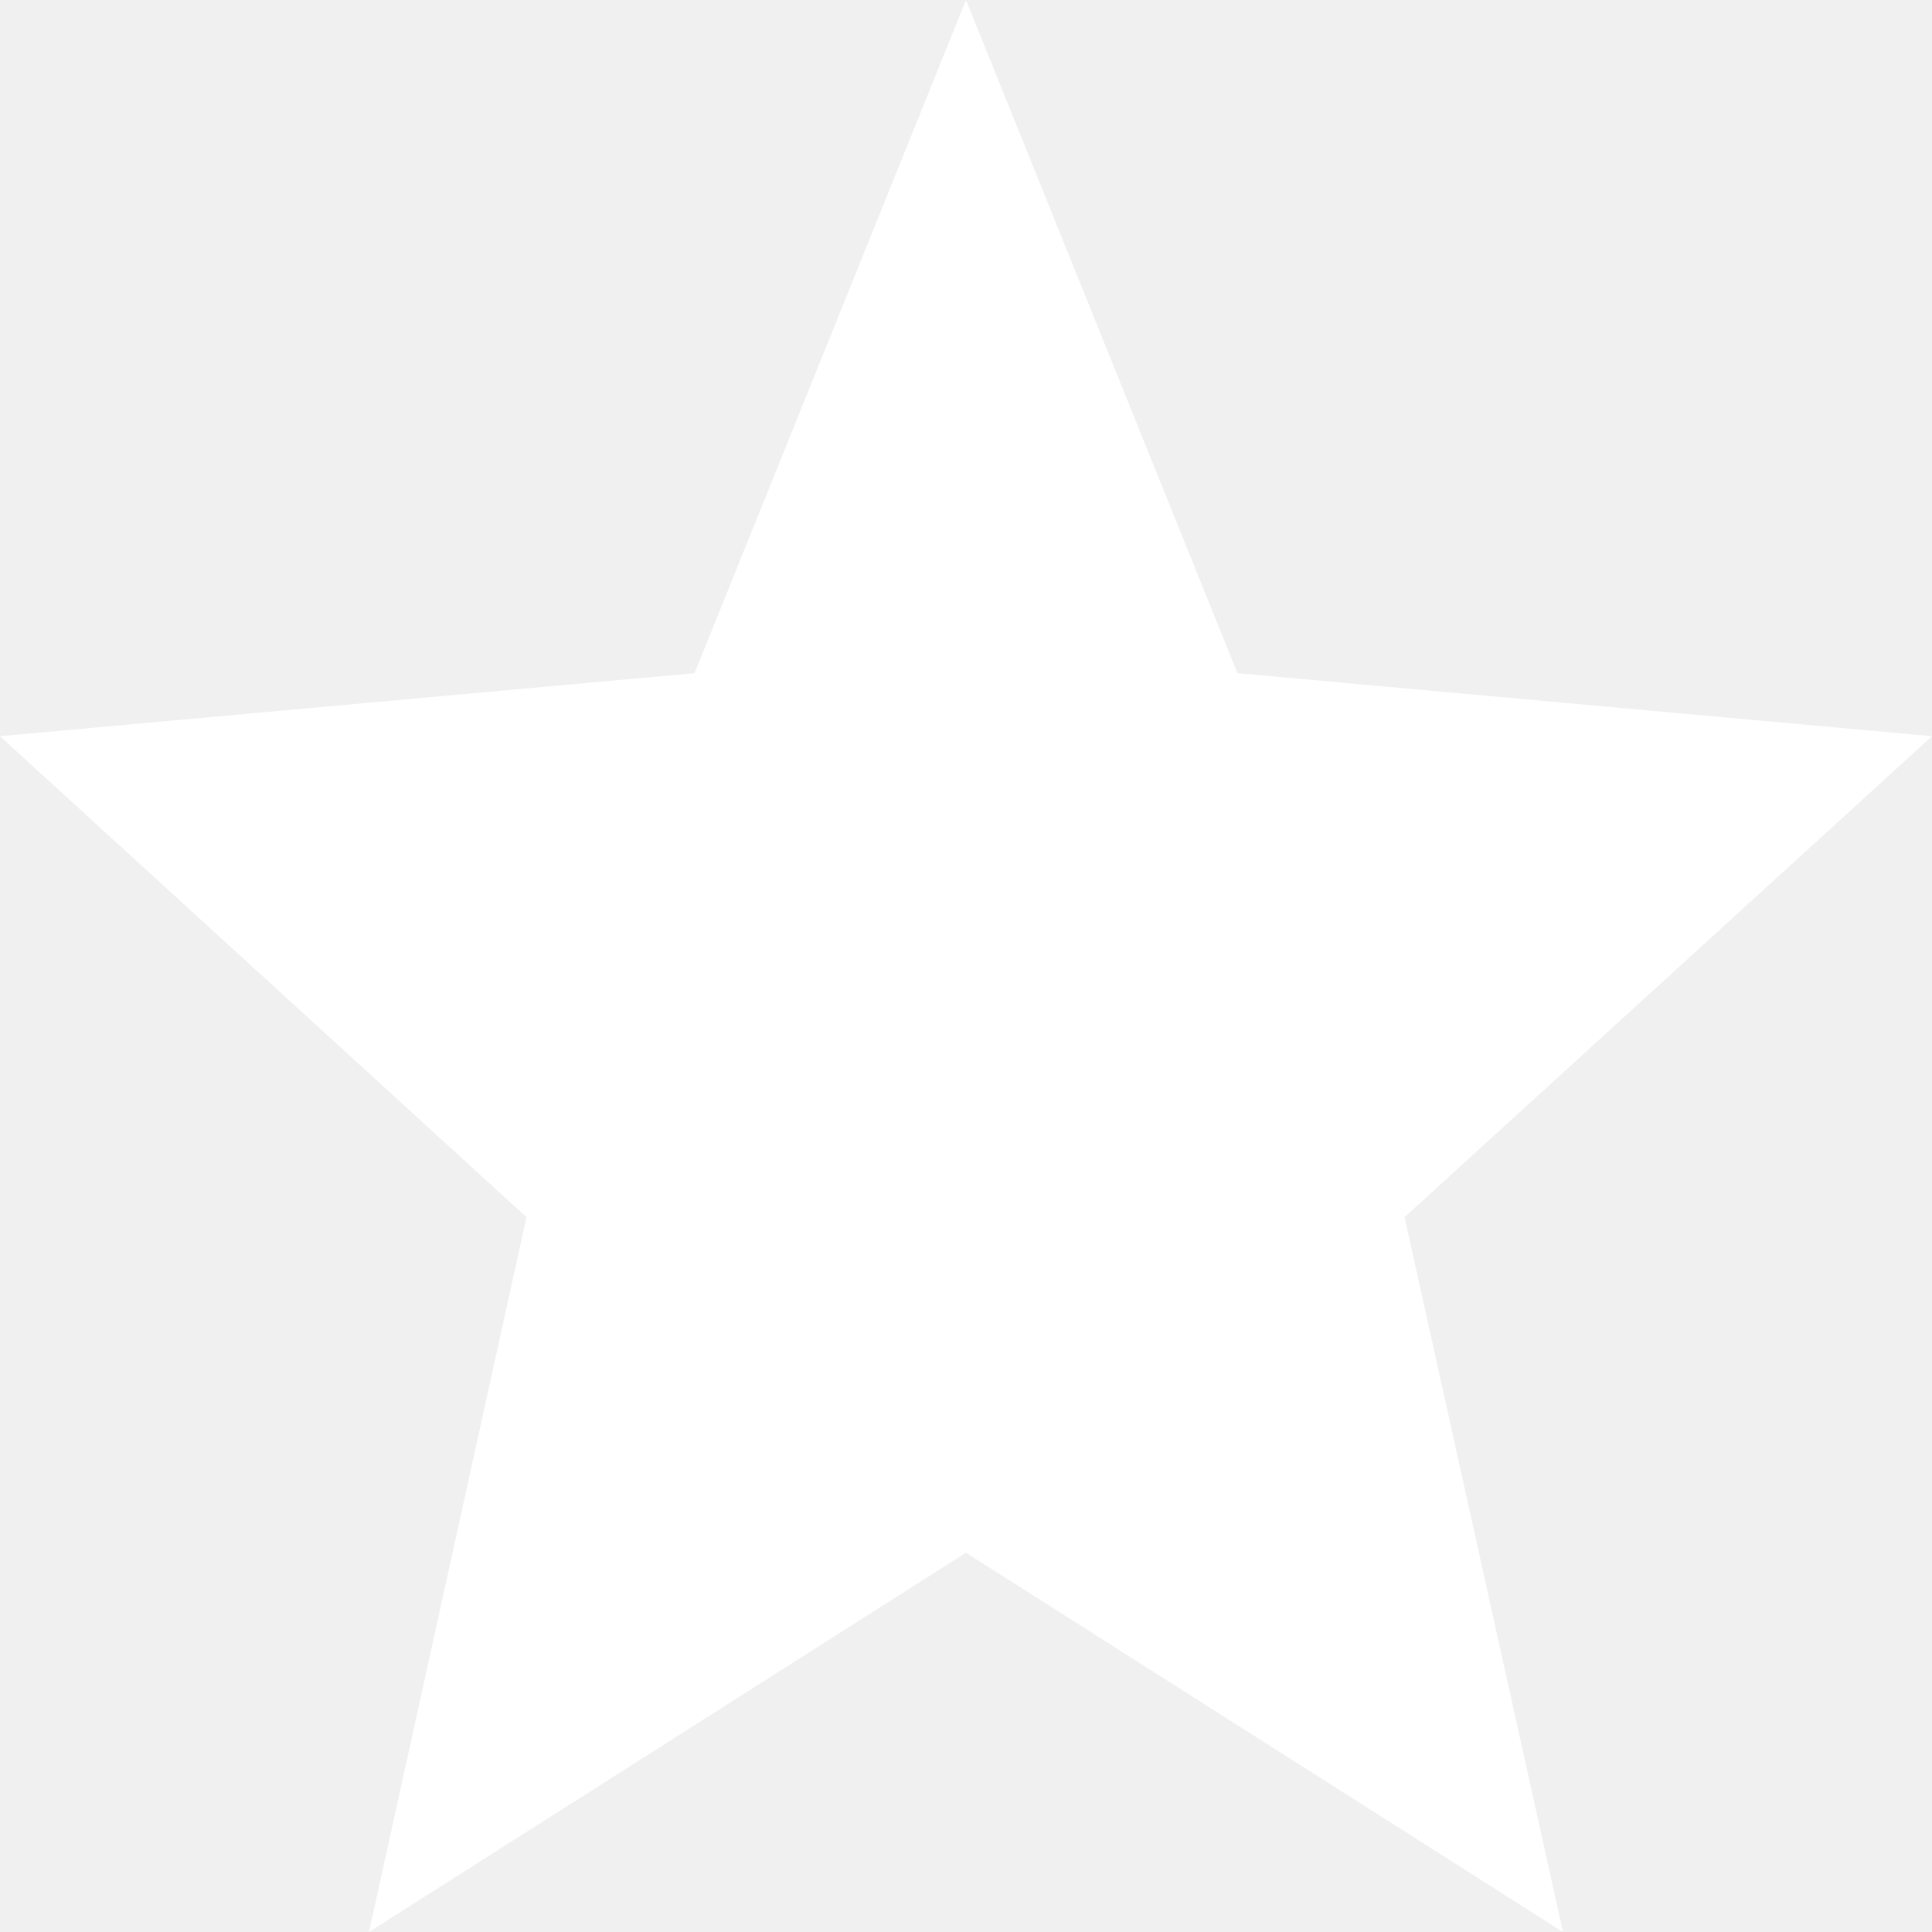
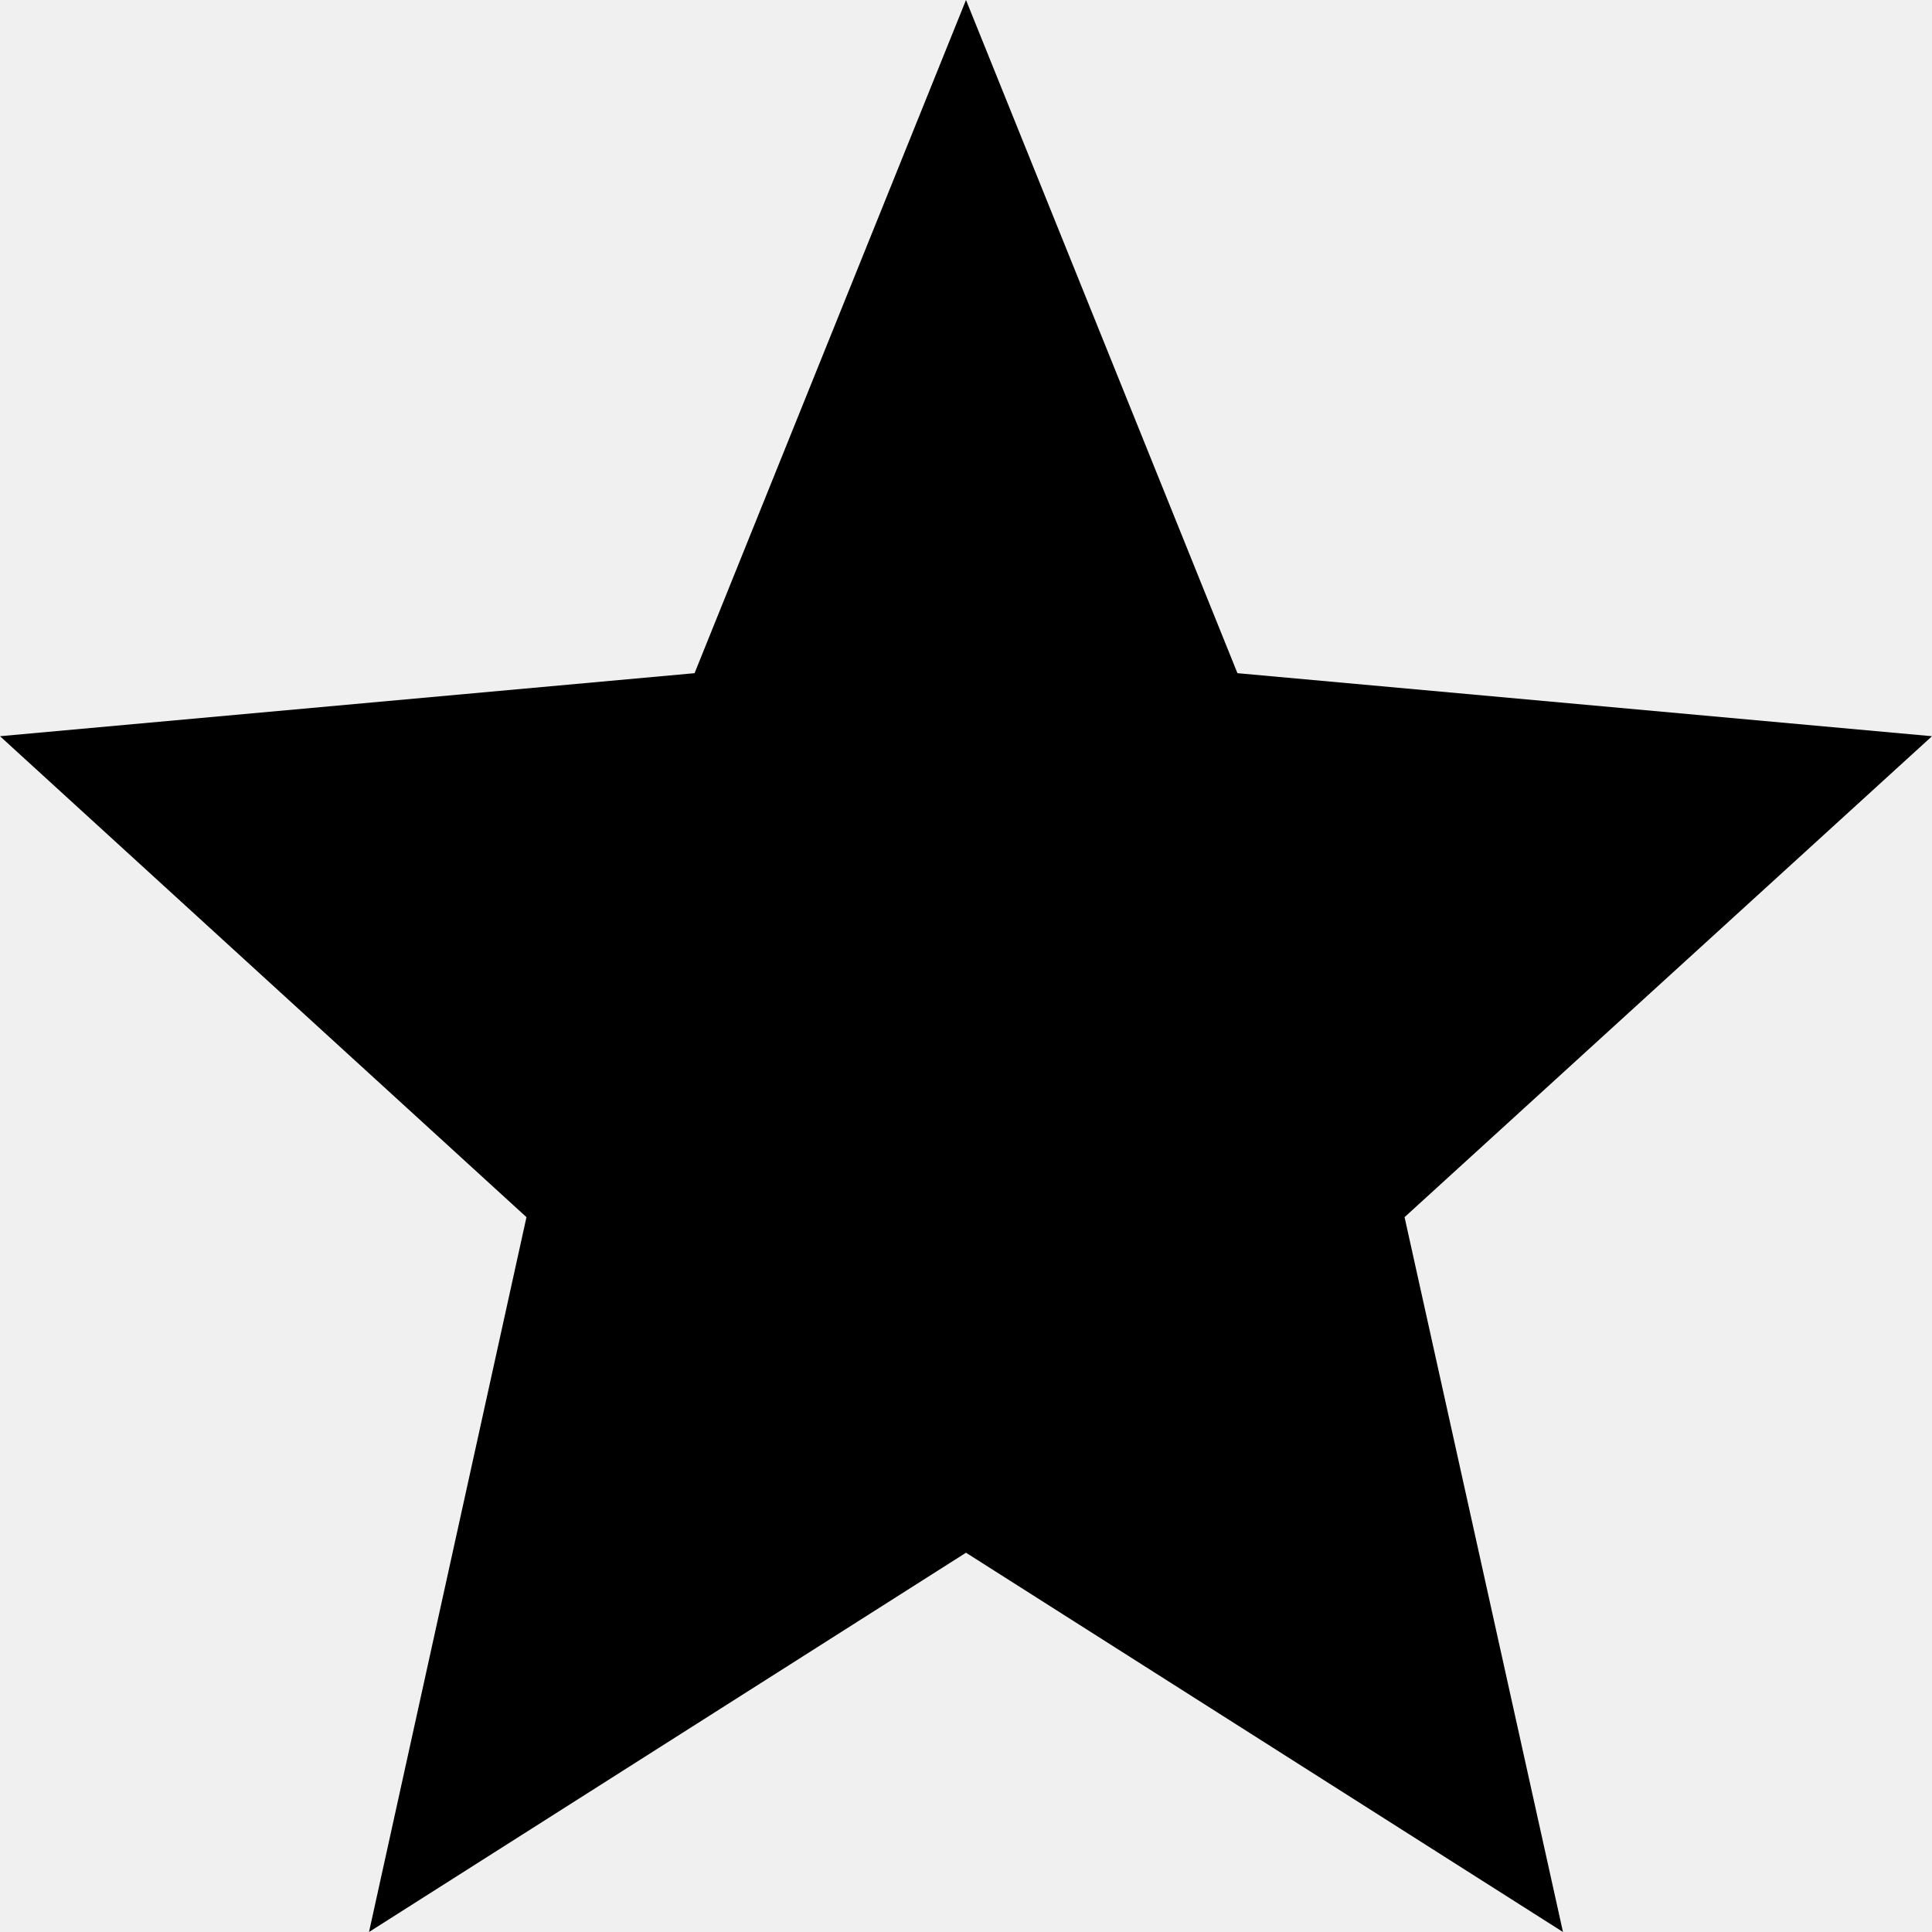
<svg xmlns="http://www.w3.org/2000/svg" width="16" height="16" viewBox="0 0 16 16" fill="none">
-   <path d="M8 12.859L12.944 16L11.632 10.08L16 6.097L10.248 5.575L8 0L5.752 5.575L0 6.097L4.36 10.08L3.056 16L8 12.859Z" fill="white" />
+   <path d="M8 12.859L12.944 16L11.632 10.08L16 6.097L10.248 5.575L8 0L5.752 5.575L0 6.097L4.36 10.08L3.056 16L8 12.859Z" fill="currentColor" />
</svg>
